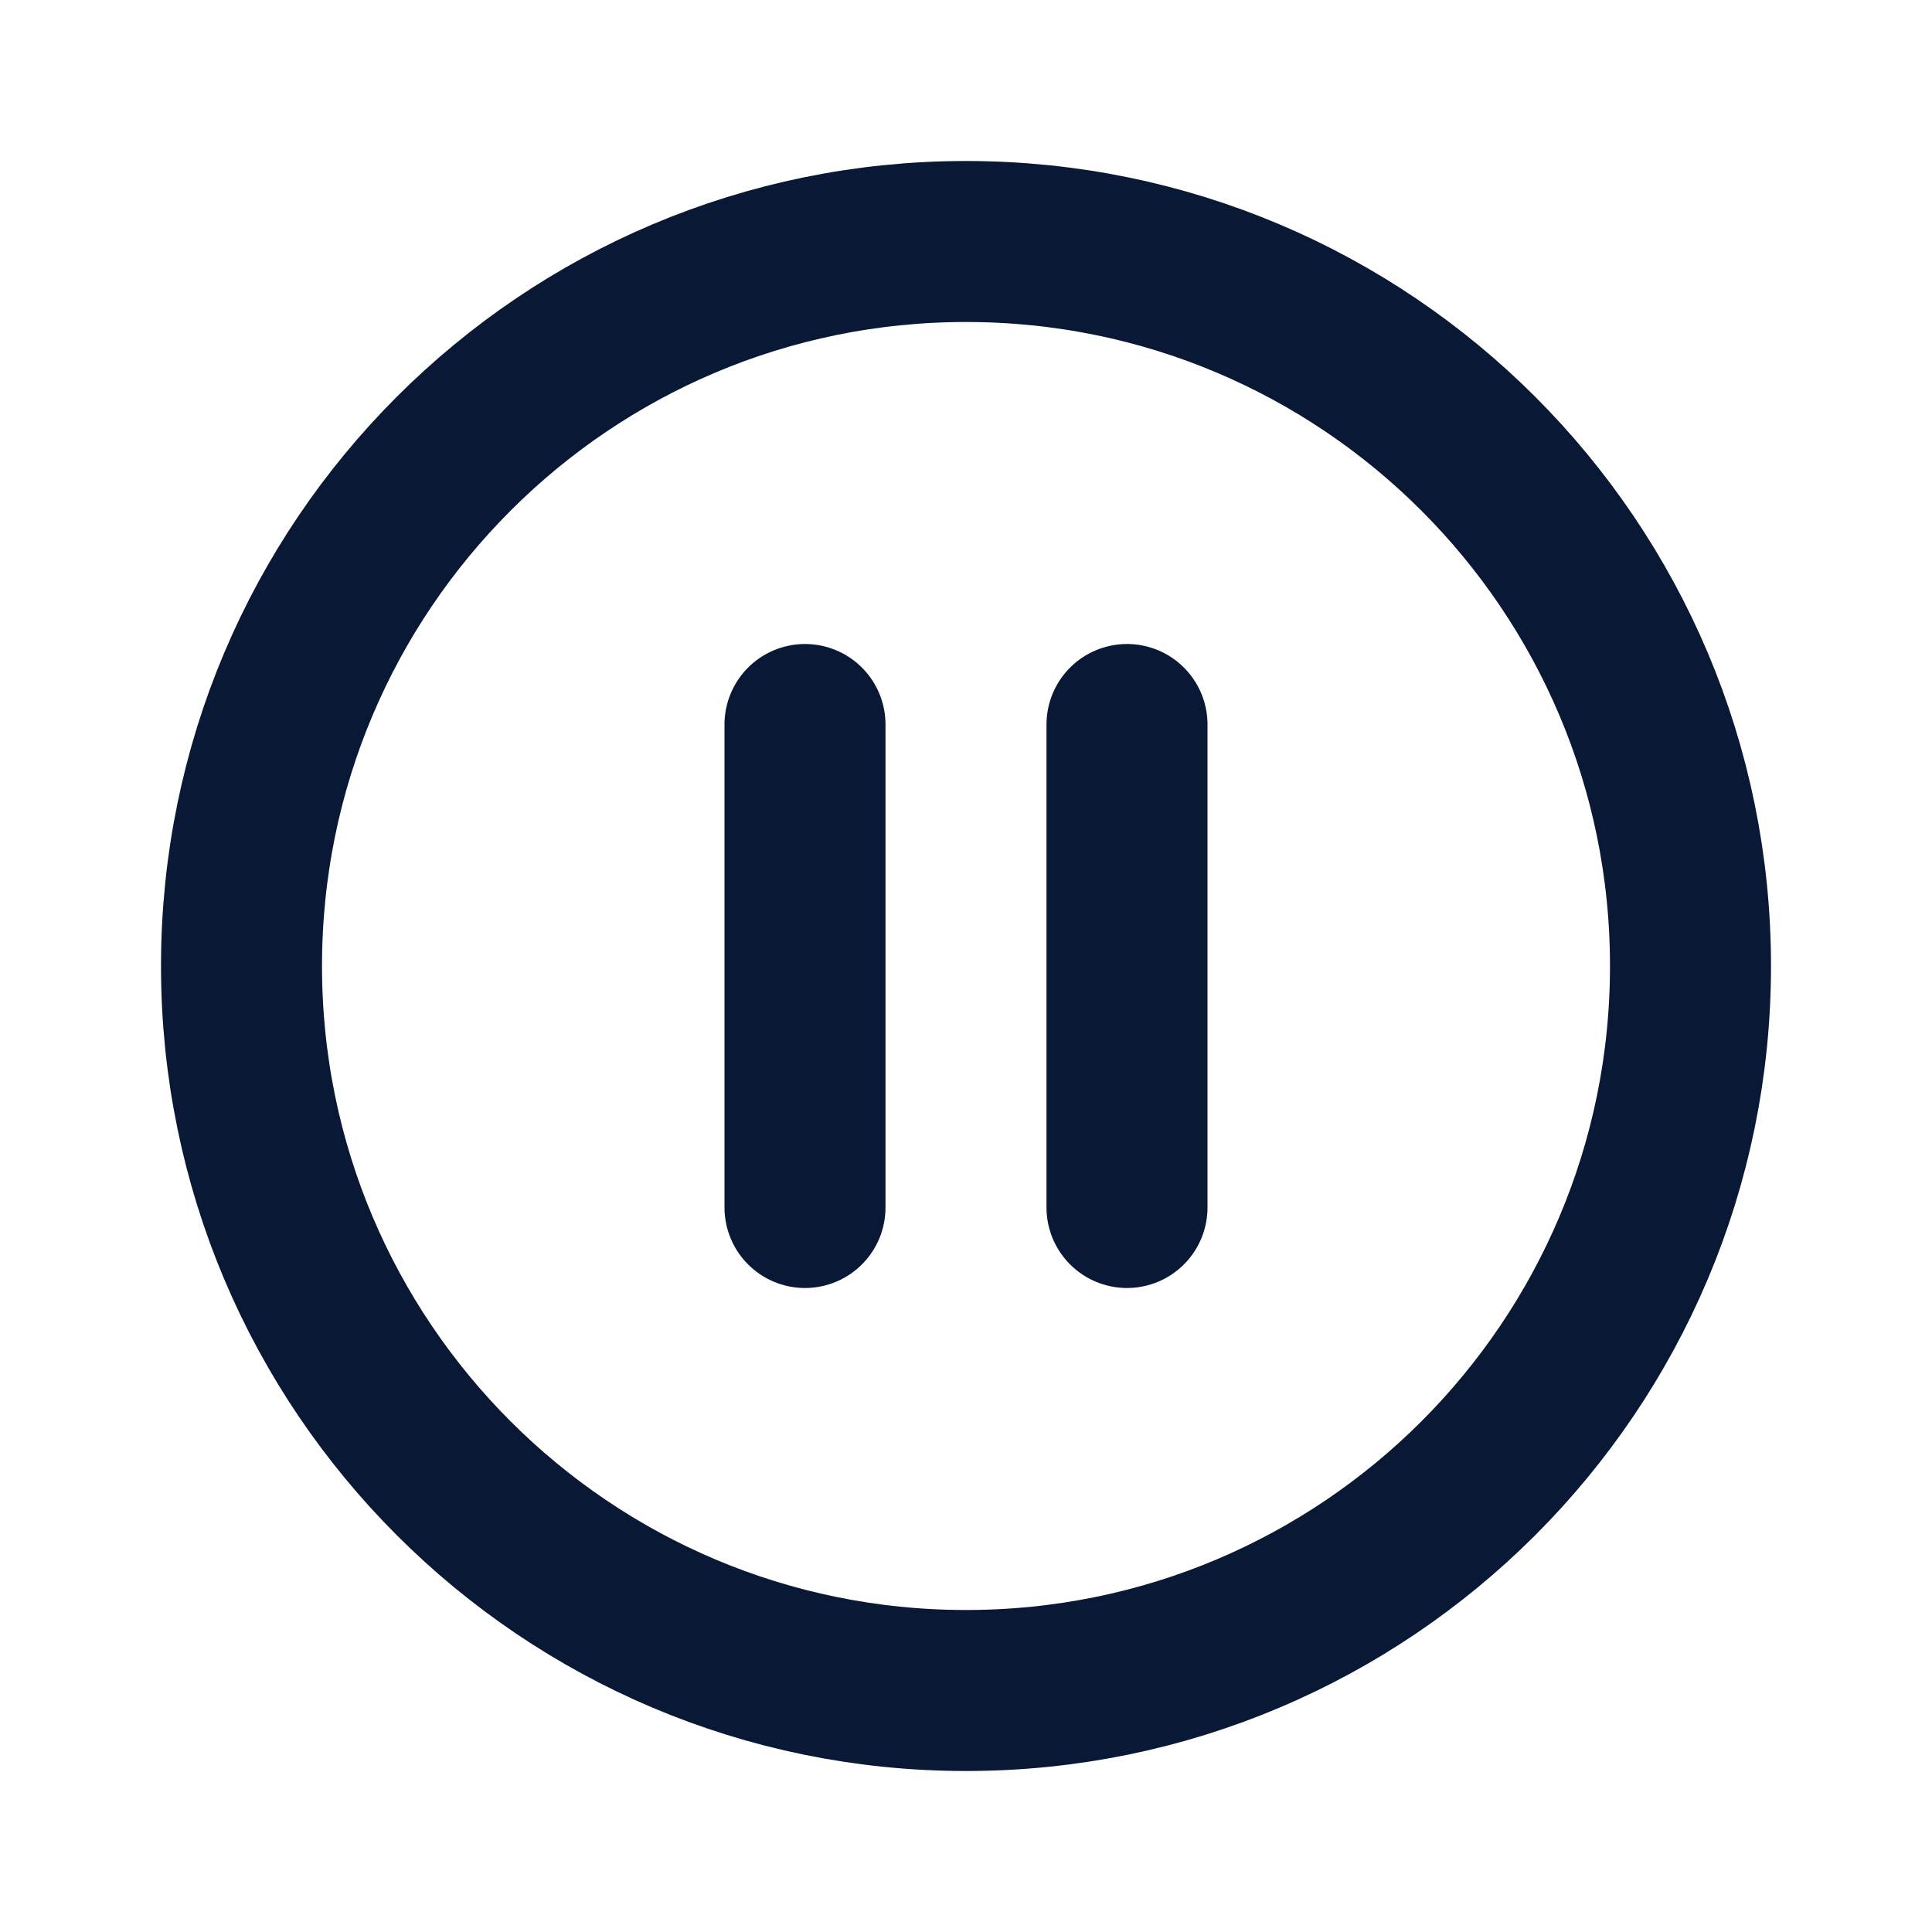
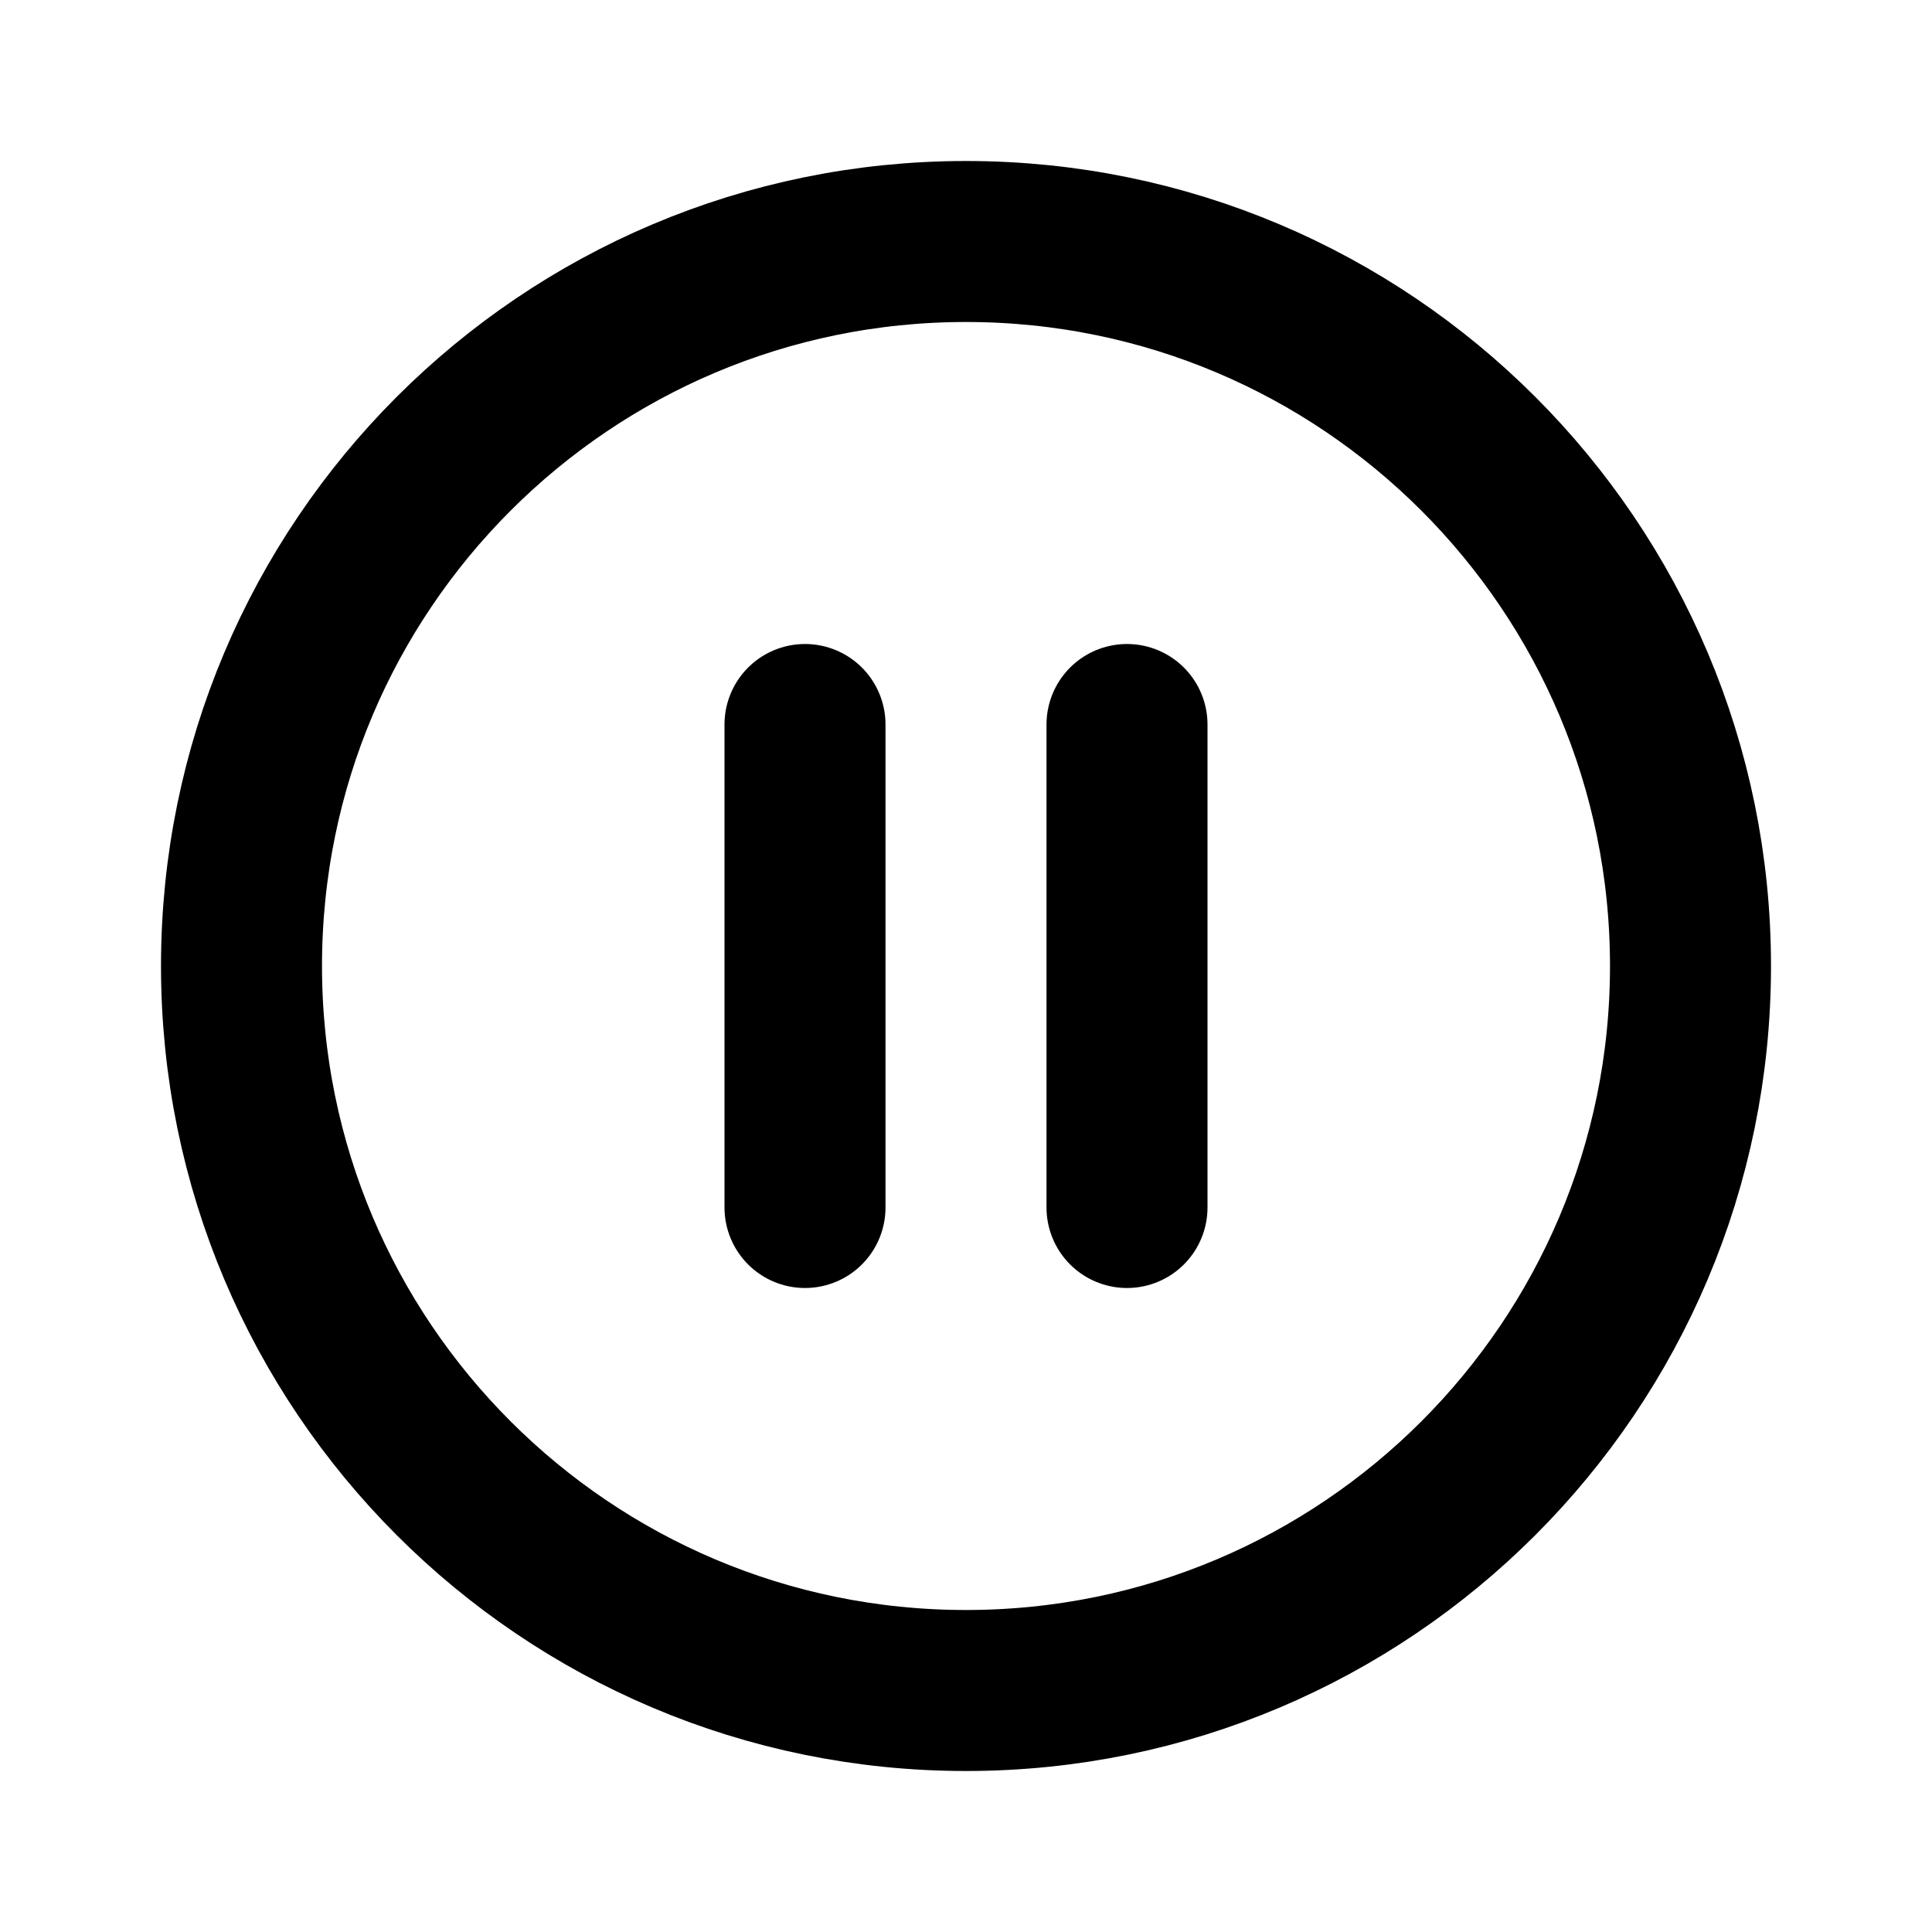
- <svg xmlns="http://www.w3.org/2000/svg" class="h-6 w-6" fill="none" viewBox="0 0 24 24" stroke="#091834" stroke-width="2">
+ <svg xmlns="http://www.w3.org/2000/svg" class="h-6 w-6" fill="none" viewBox="0 0 24 24" stroke="currentColor" stroke-width="2">
  <path stroke-linecap="round" stroke-linejoin="round" d="M10 9v6m4-6v6m7-3a9 9 0 11-18 0 9 9 0 0118 0z" />
</svg>
